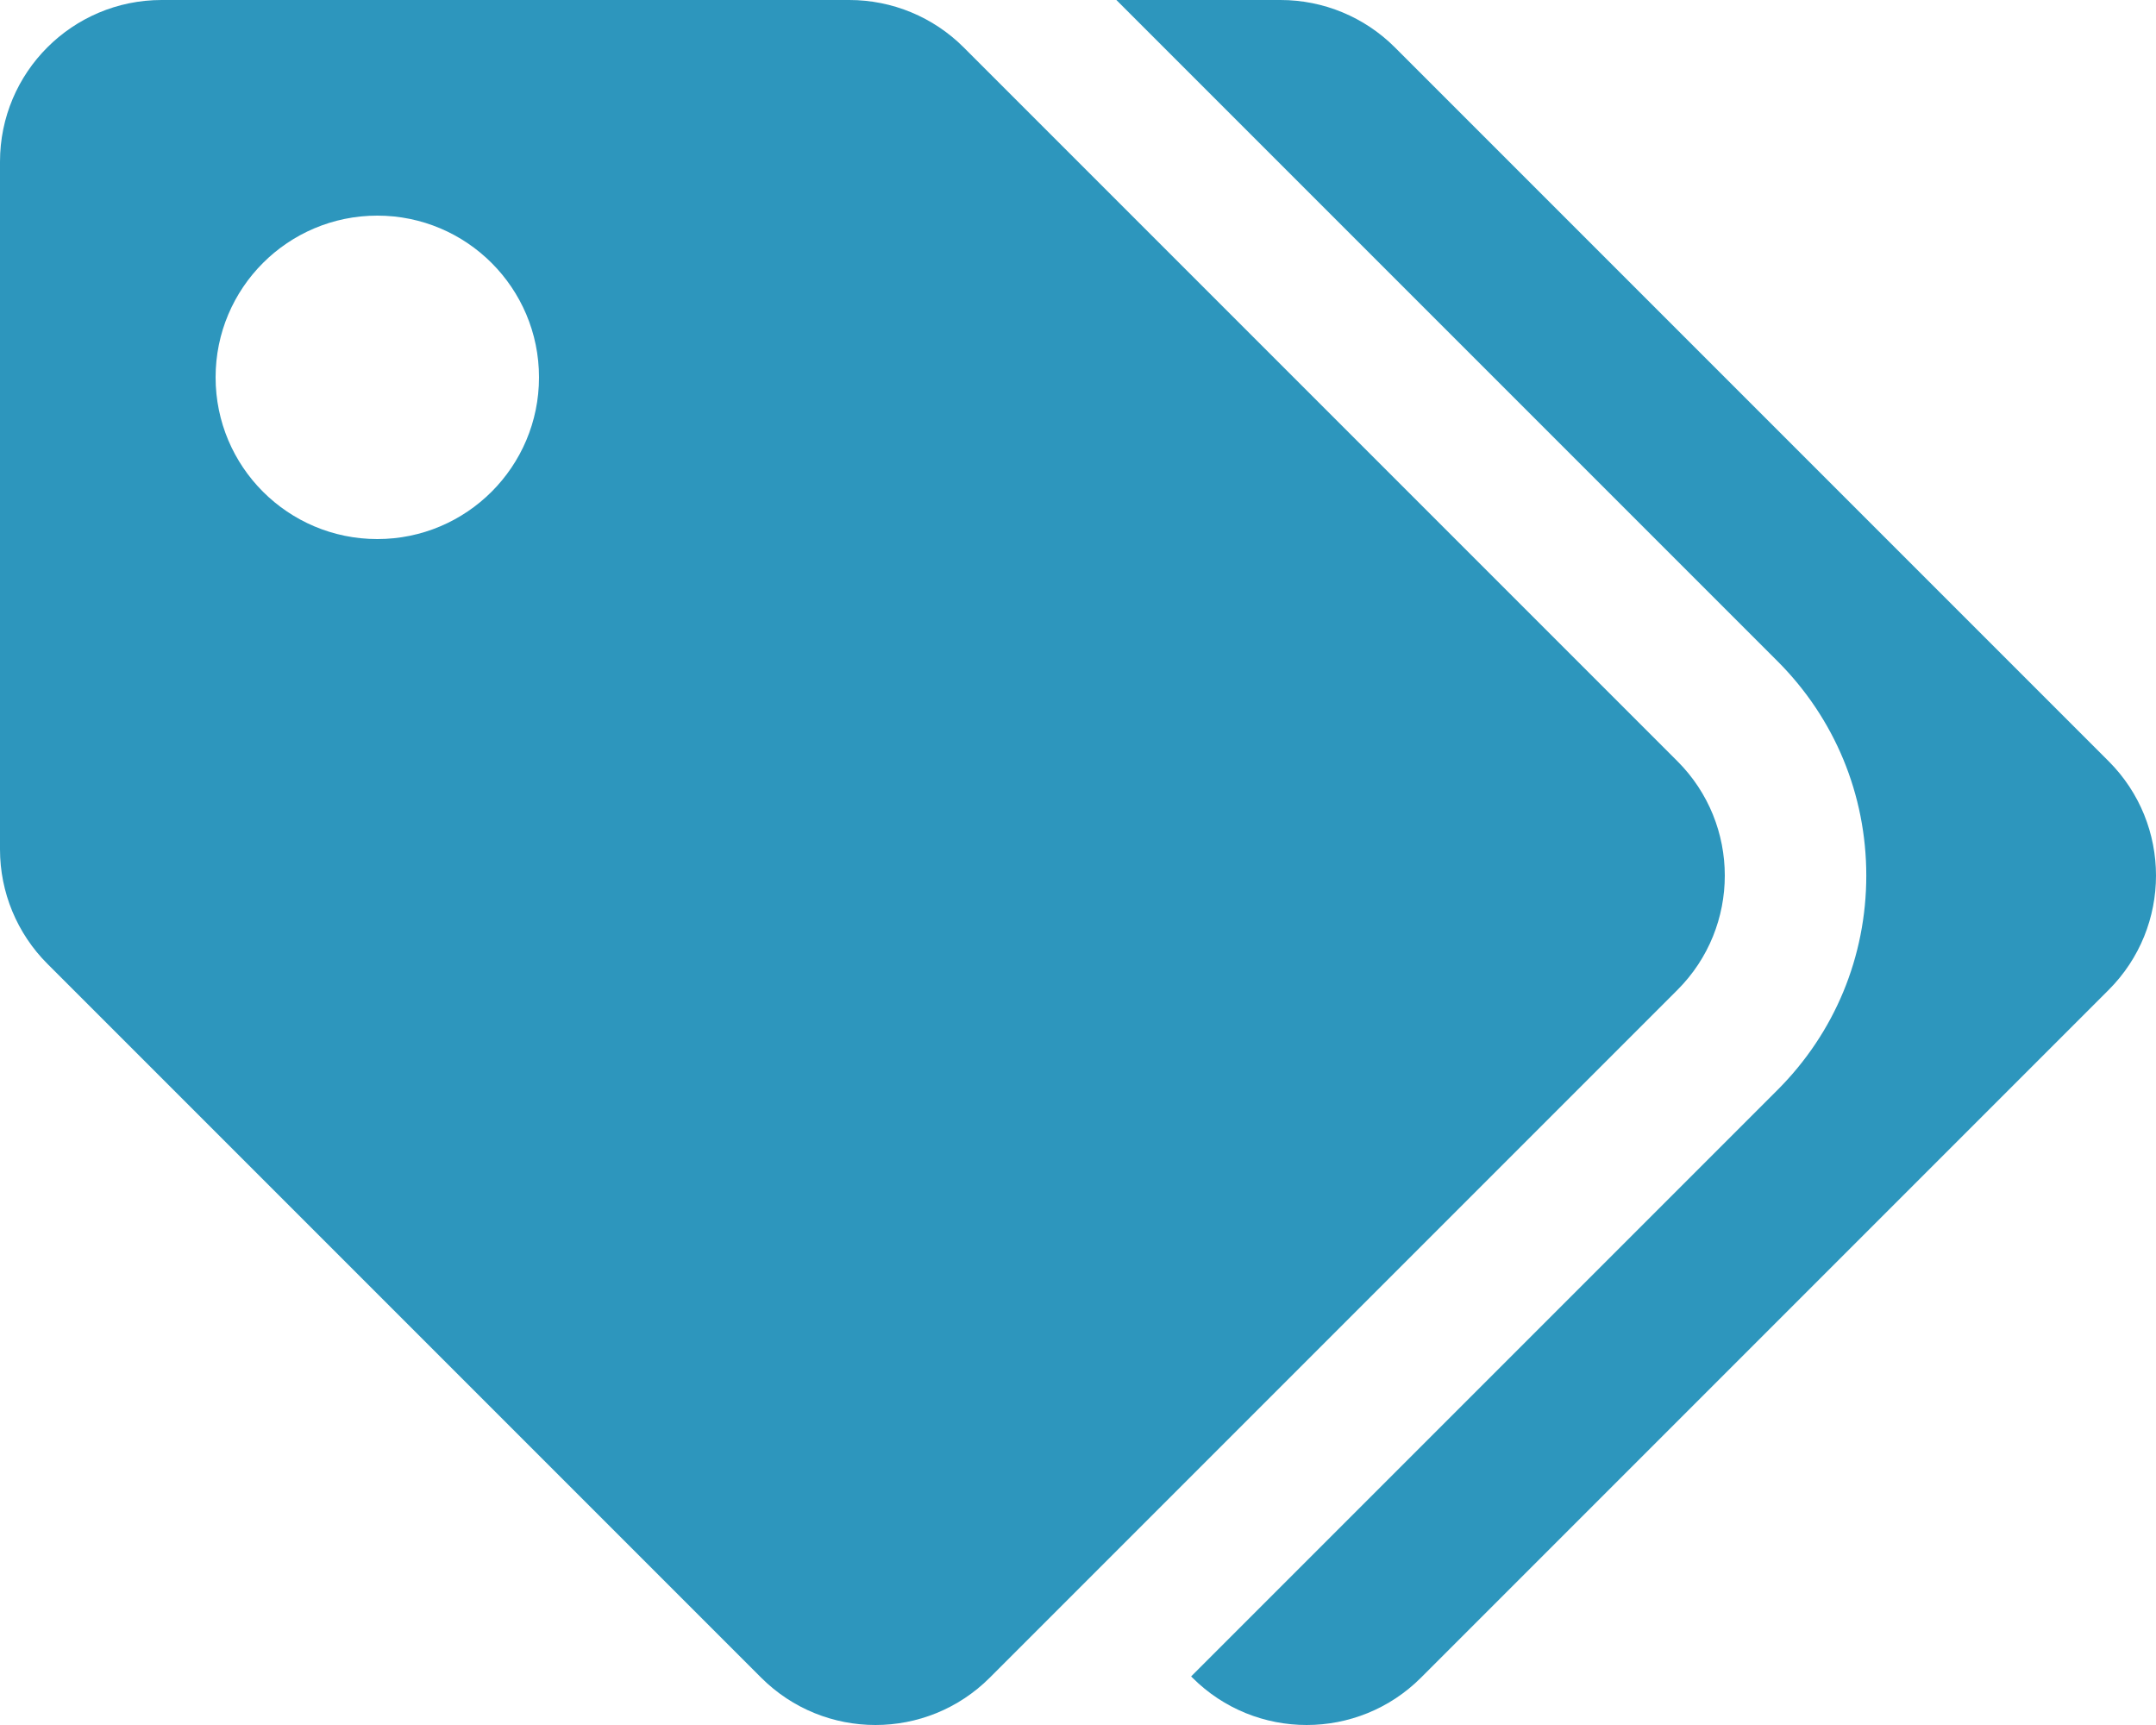
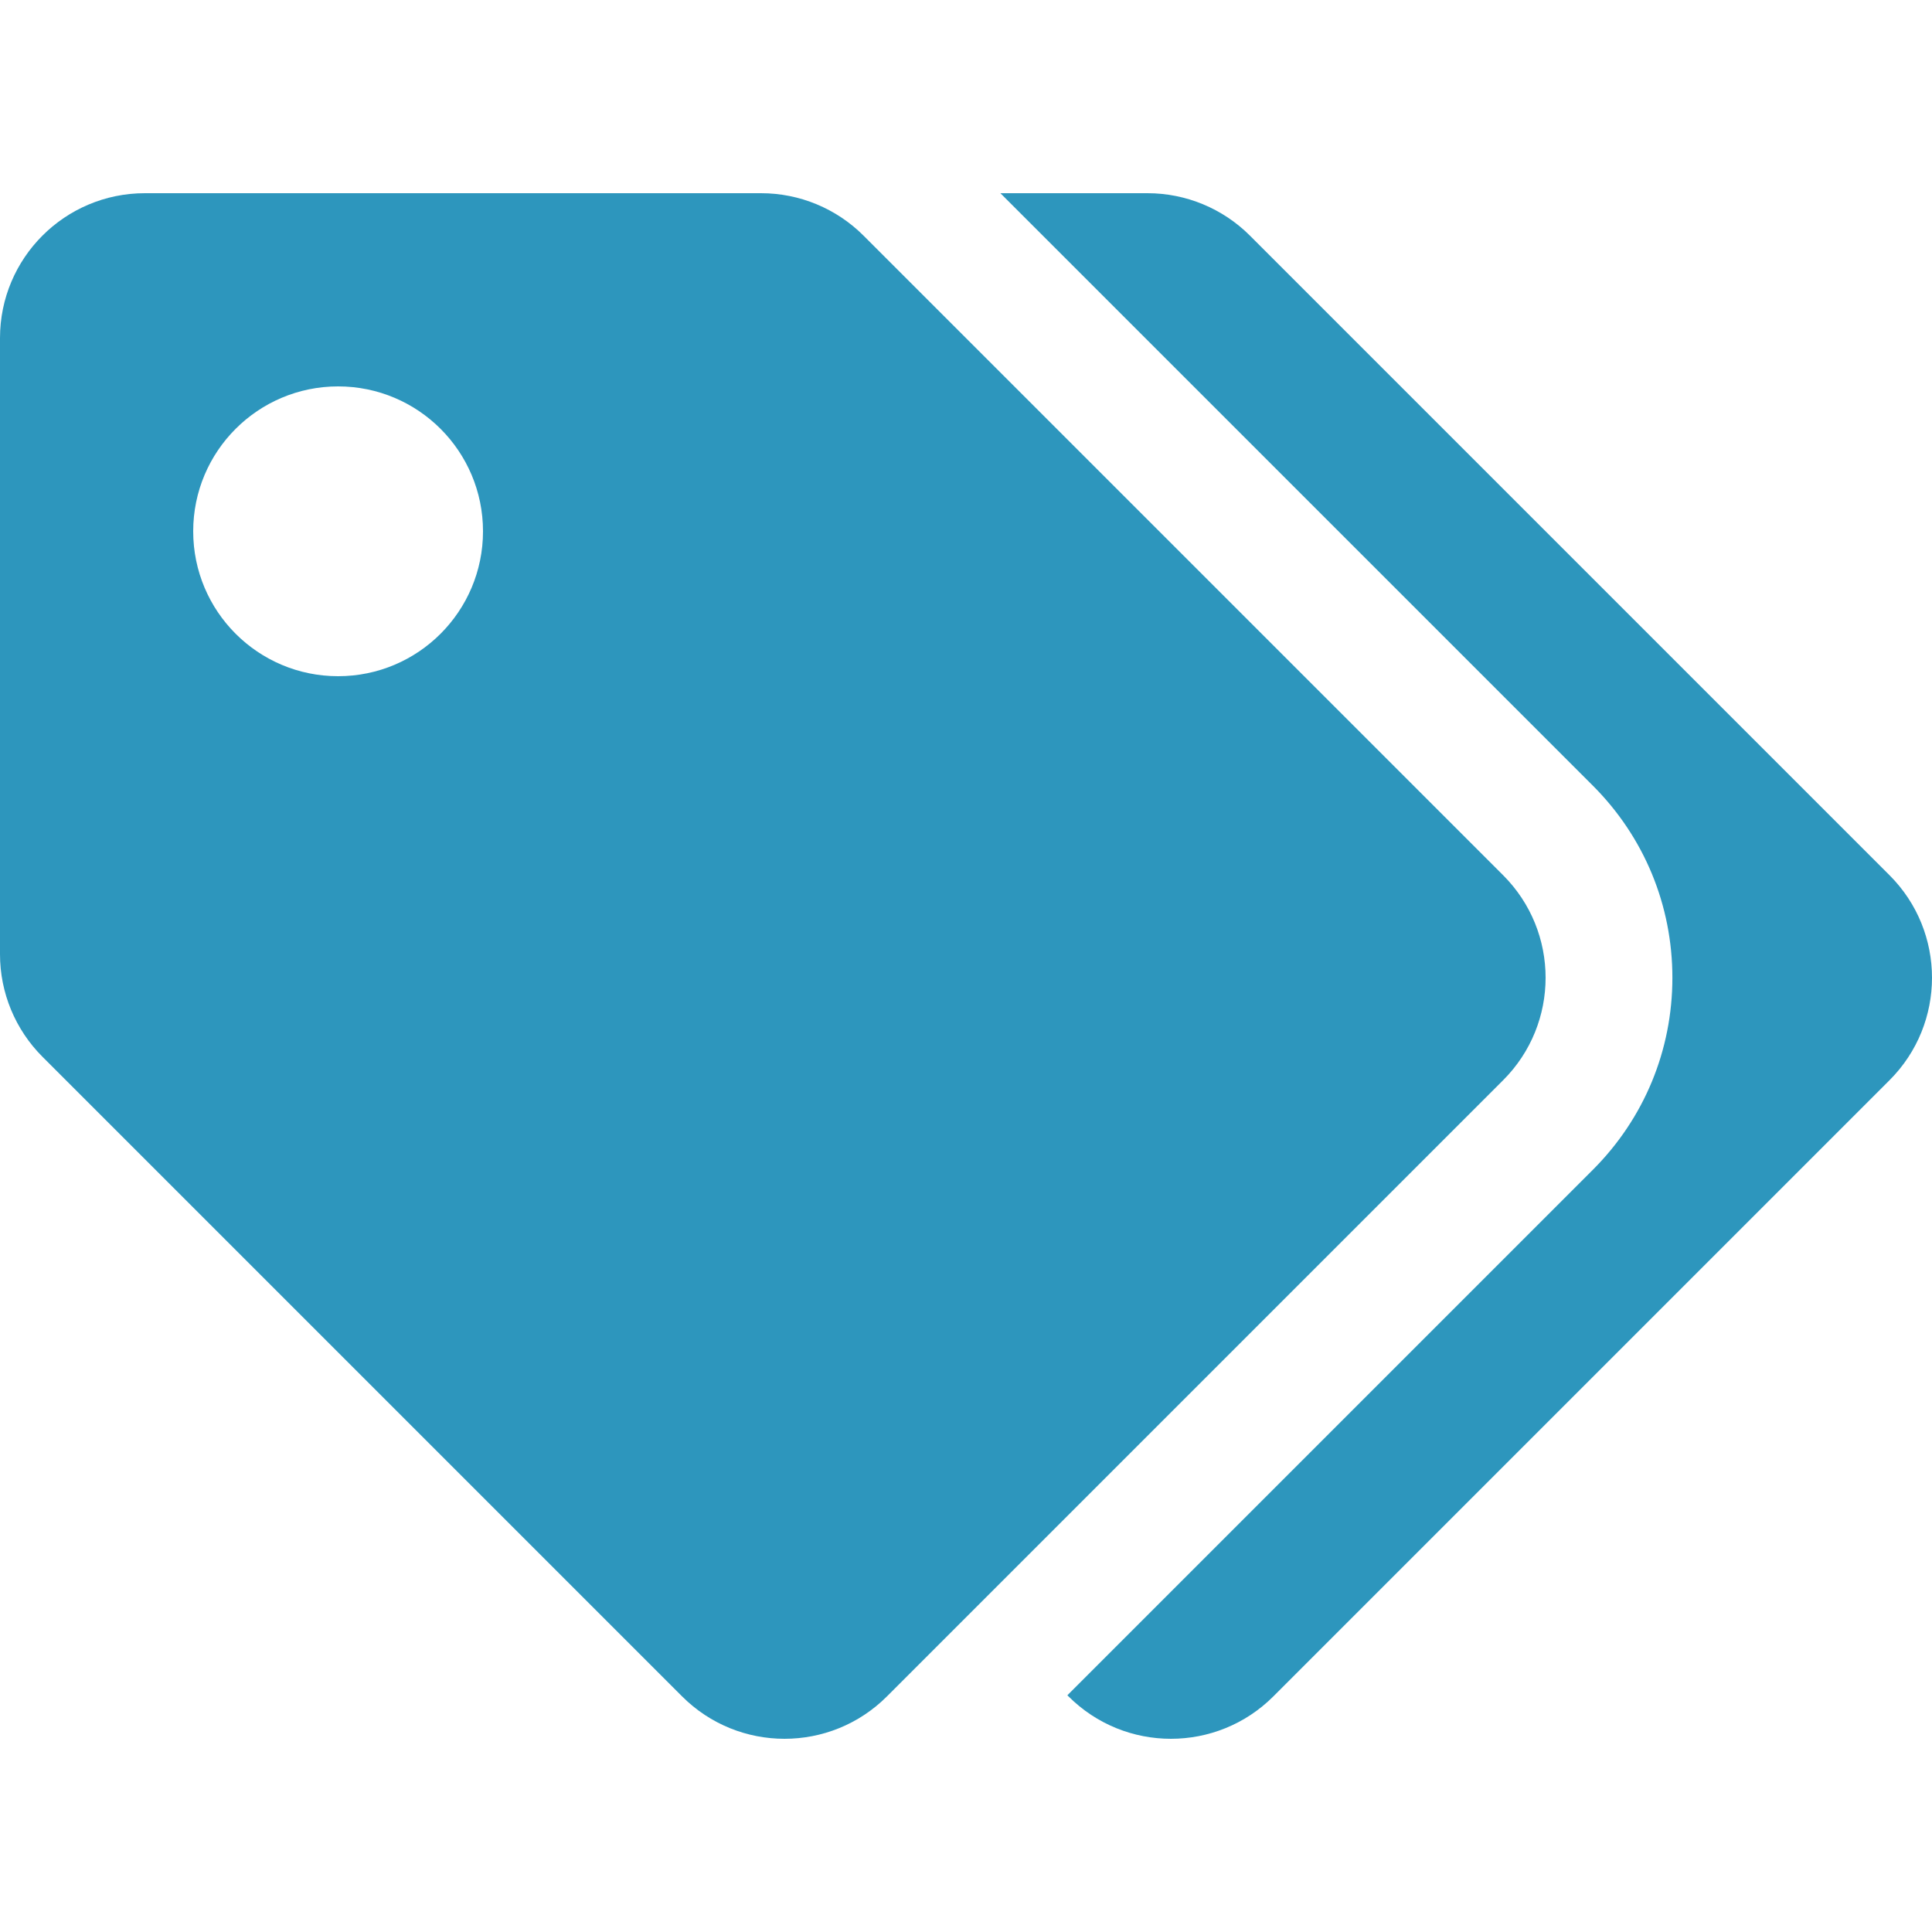
- <svg xmlns="http://www.w3.org/2000/svg" aria-hidden="true" focusable="false" data-prefix="fas" data-icon="tags" class="svg-inline--fa fa-tags fa-w-20" role="img" viewBox="0 0 640 512">
+ <svg xmlns="http://www.w3.org/2000/svg" aria-hidden="true" focusable="false" data-prefix="fas" data-icon="tags" class="svg-inline--fa fa-tags fa-w-20" role="img" width="20px" height="20px" viewBox="0 0 640 512">
  <path fill="#2d96bd" d="M497.941 225.941L286.059 14.059A48 48 0 0 0 252.118 0H48C21.49 0 0 21.49 0 48v204.118a48 48 0 0 0 14.059 33.941l211.882 211.882c18.744 18.745 49.136 18.746 67.882 0l204.118-204.118c18.745-18.745 18.745-49.137 0-67.882zM112 160c-26.51 0-48-21.49-48-48s21.49-48 48-48 48 21.49 48 48-21.49 48-48 48zm513.941 133.823L421.823 497.941c-18.745 18.745-49.137 18.745-67.882 0l-.36-.36L527.64 323.522c16.999-16.999 26.36-39.6 26.36-63.64s-9.362-46.641-26.36-63.64L331.397 0h48.721a48 48 0 0 1 33.941 14.059l211.882 211.882c18.745 18.745 18.745 49.137 0 67.882z" />
</svg>
